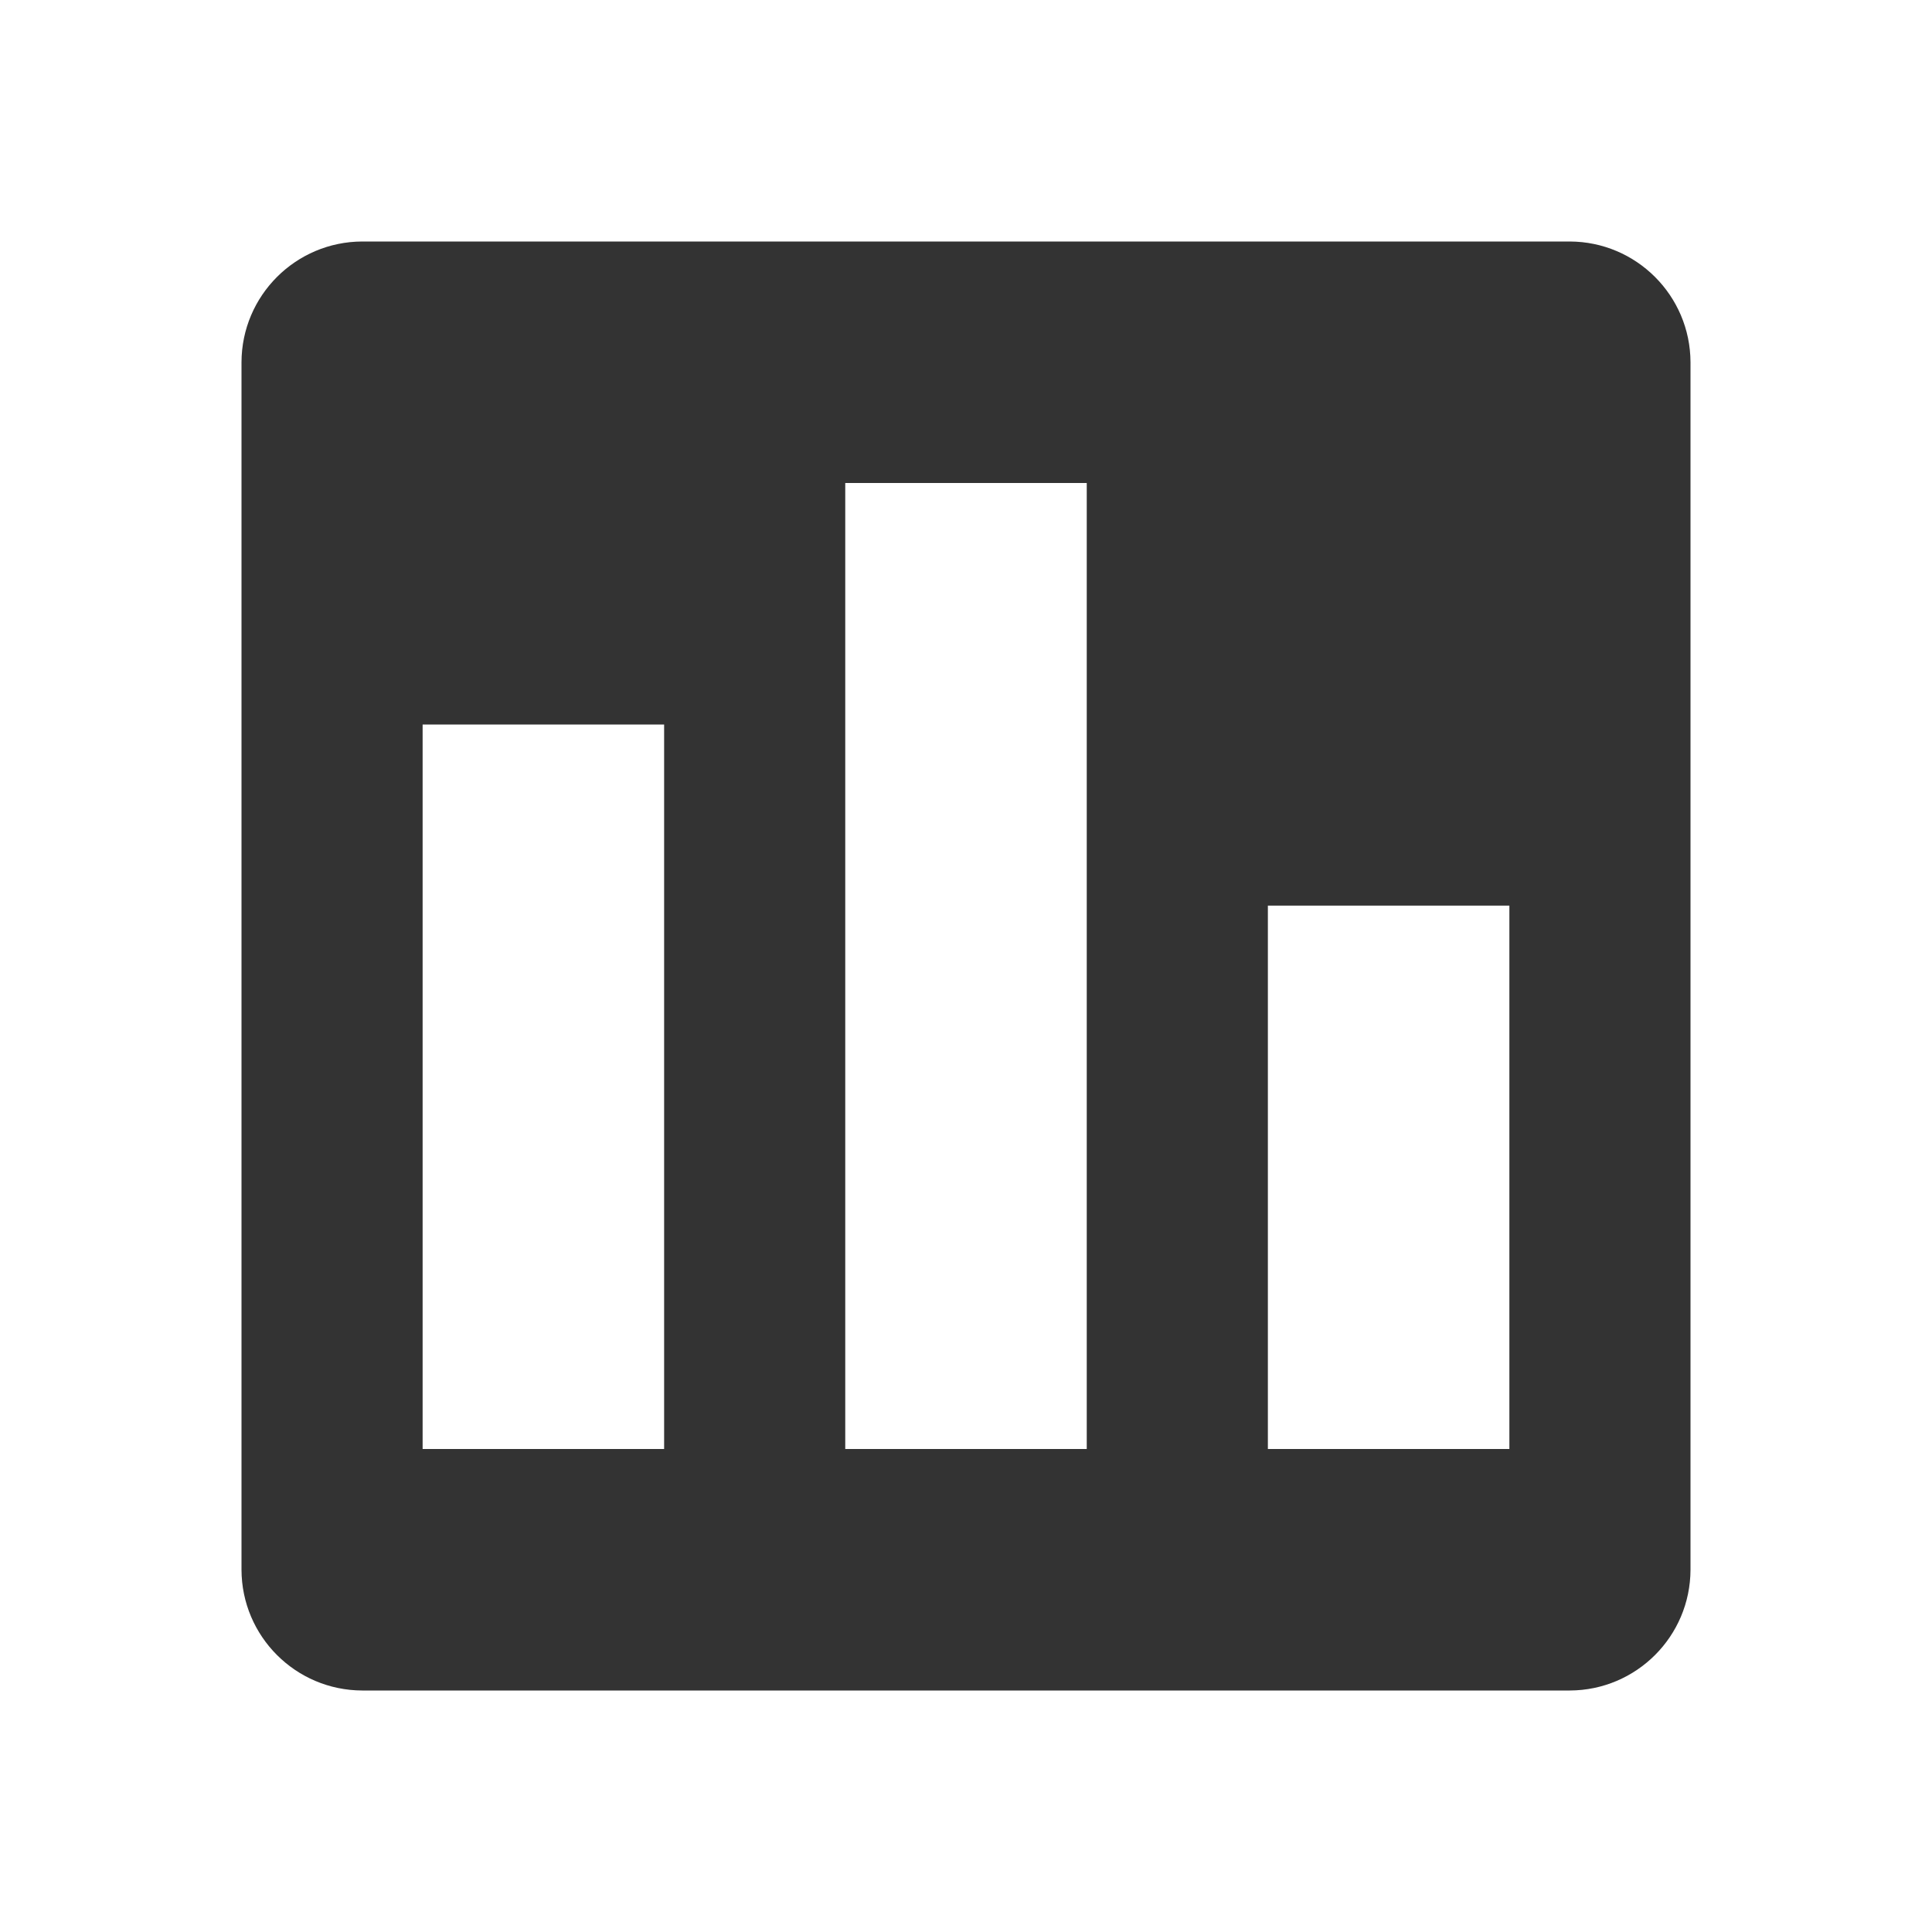
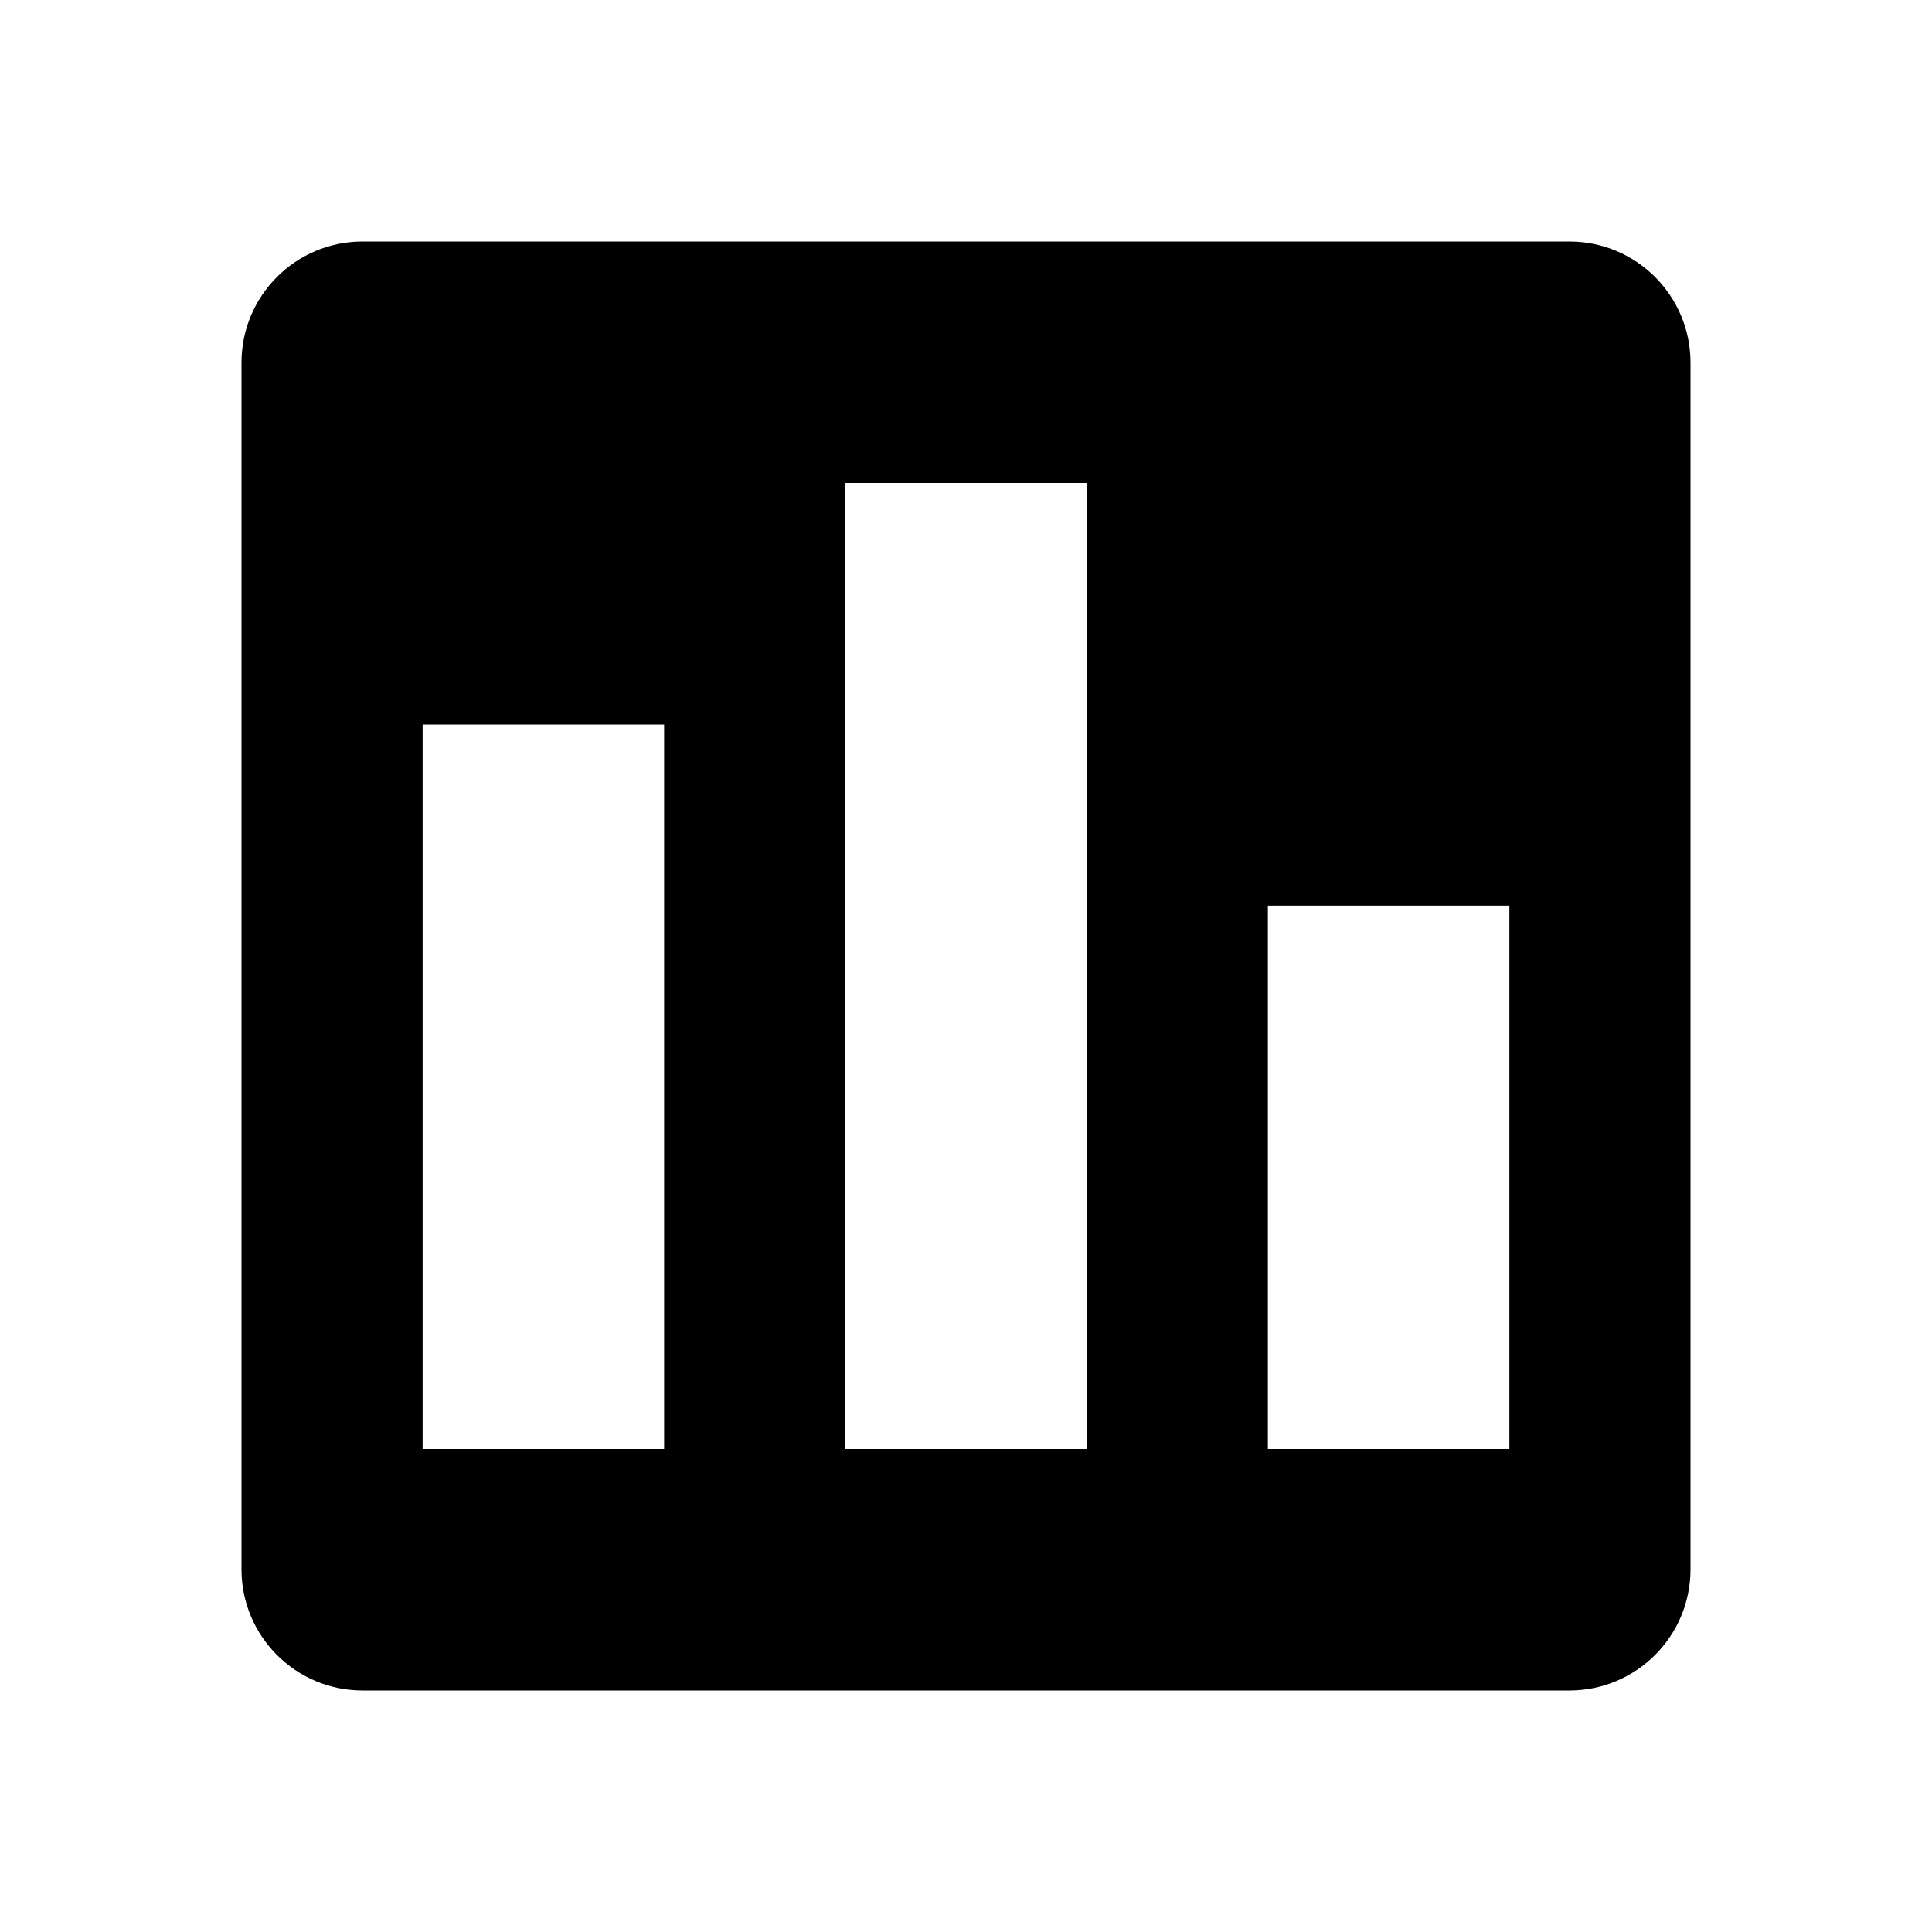
<svg xmlns="http://www.w3.org/2000/svg" class="icon" width="200px" height="200.00px" viewBox="0 0 1024 1024" version="1.1">
-   <path fill="#333333" d="M832 128H192a64.19 64.19 0 0 0-64 64v640a64.19 64.19 0 0 0 64 64h640a64.19 64.19 0 0 0 64-64V192a64.19 64.19 0 0 0-64-64zM352 768H224V384h128z m224 0H448V256h128z m224 0H672V480h128z" />
+   <path label-width="8em" d="M832 128H192a64.19 64.19 0 0 0-64 64v640a64.19 64.19 0 0 0 64 64h640a64.19 64.19 0 0 0 64-64V192a64.19 64.19 0 0 0-64-64zM352 768H224V384h128z m224 0H448V256h128z m224 0H672V480h128z" />
</svg>
